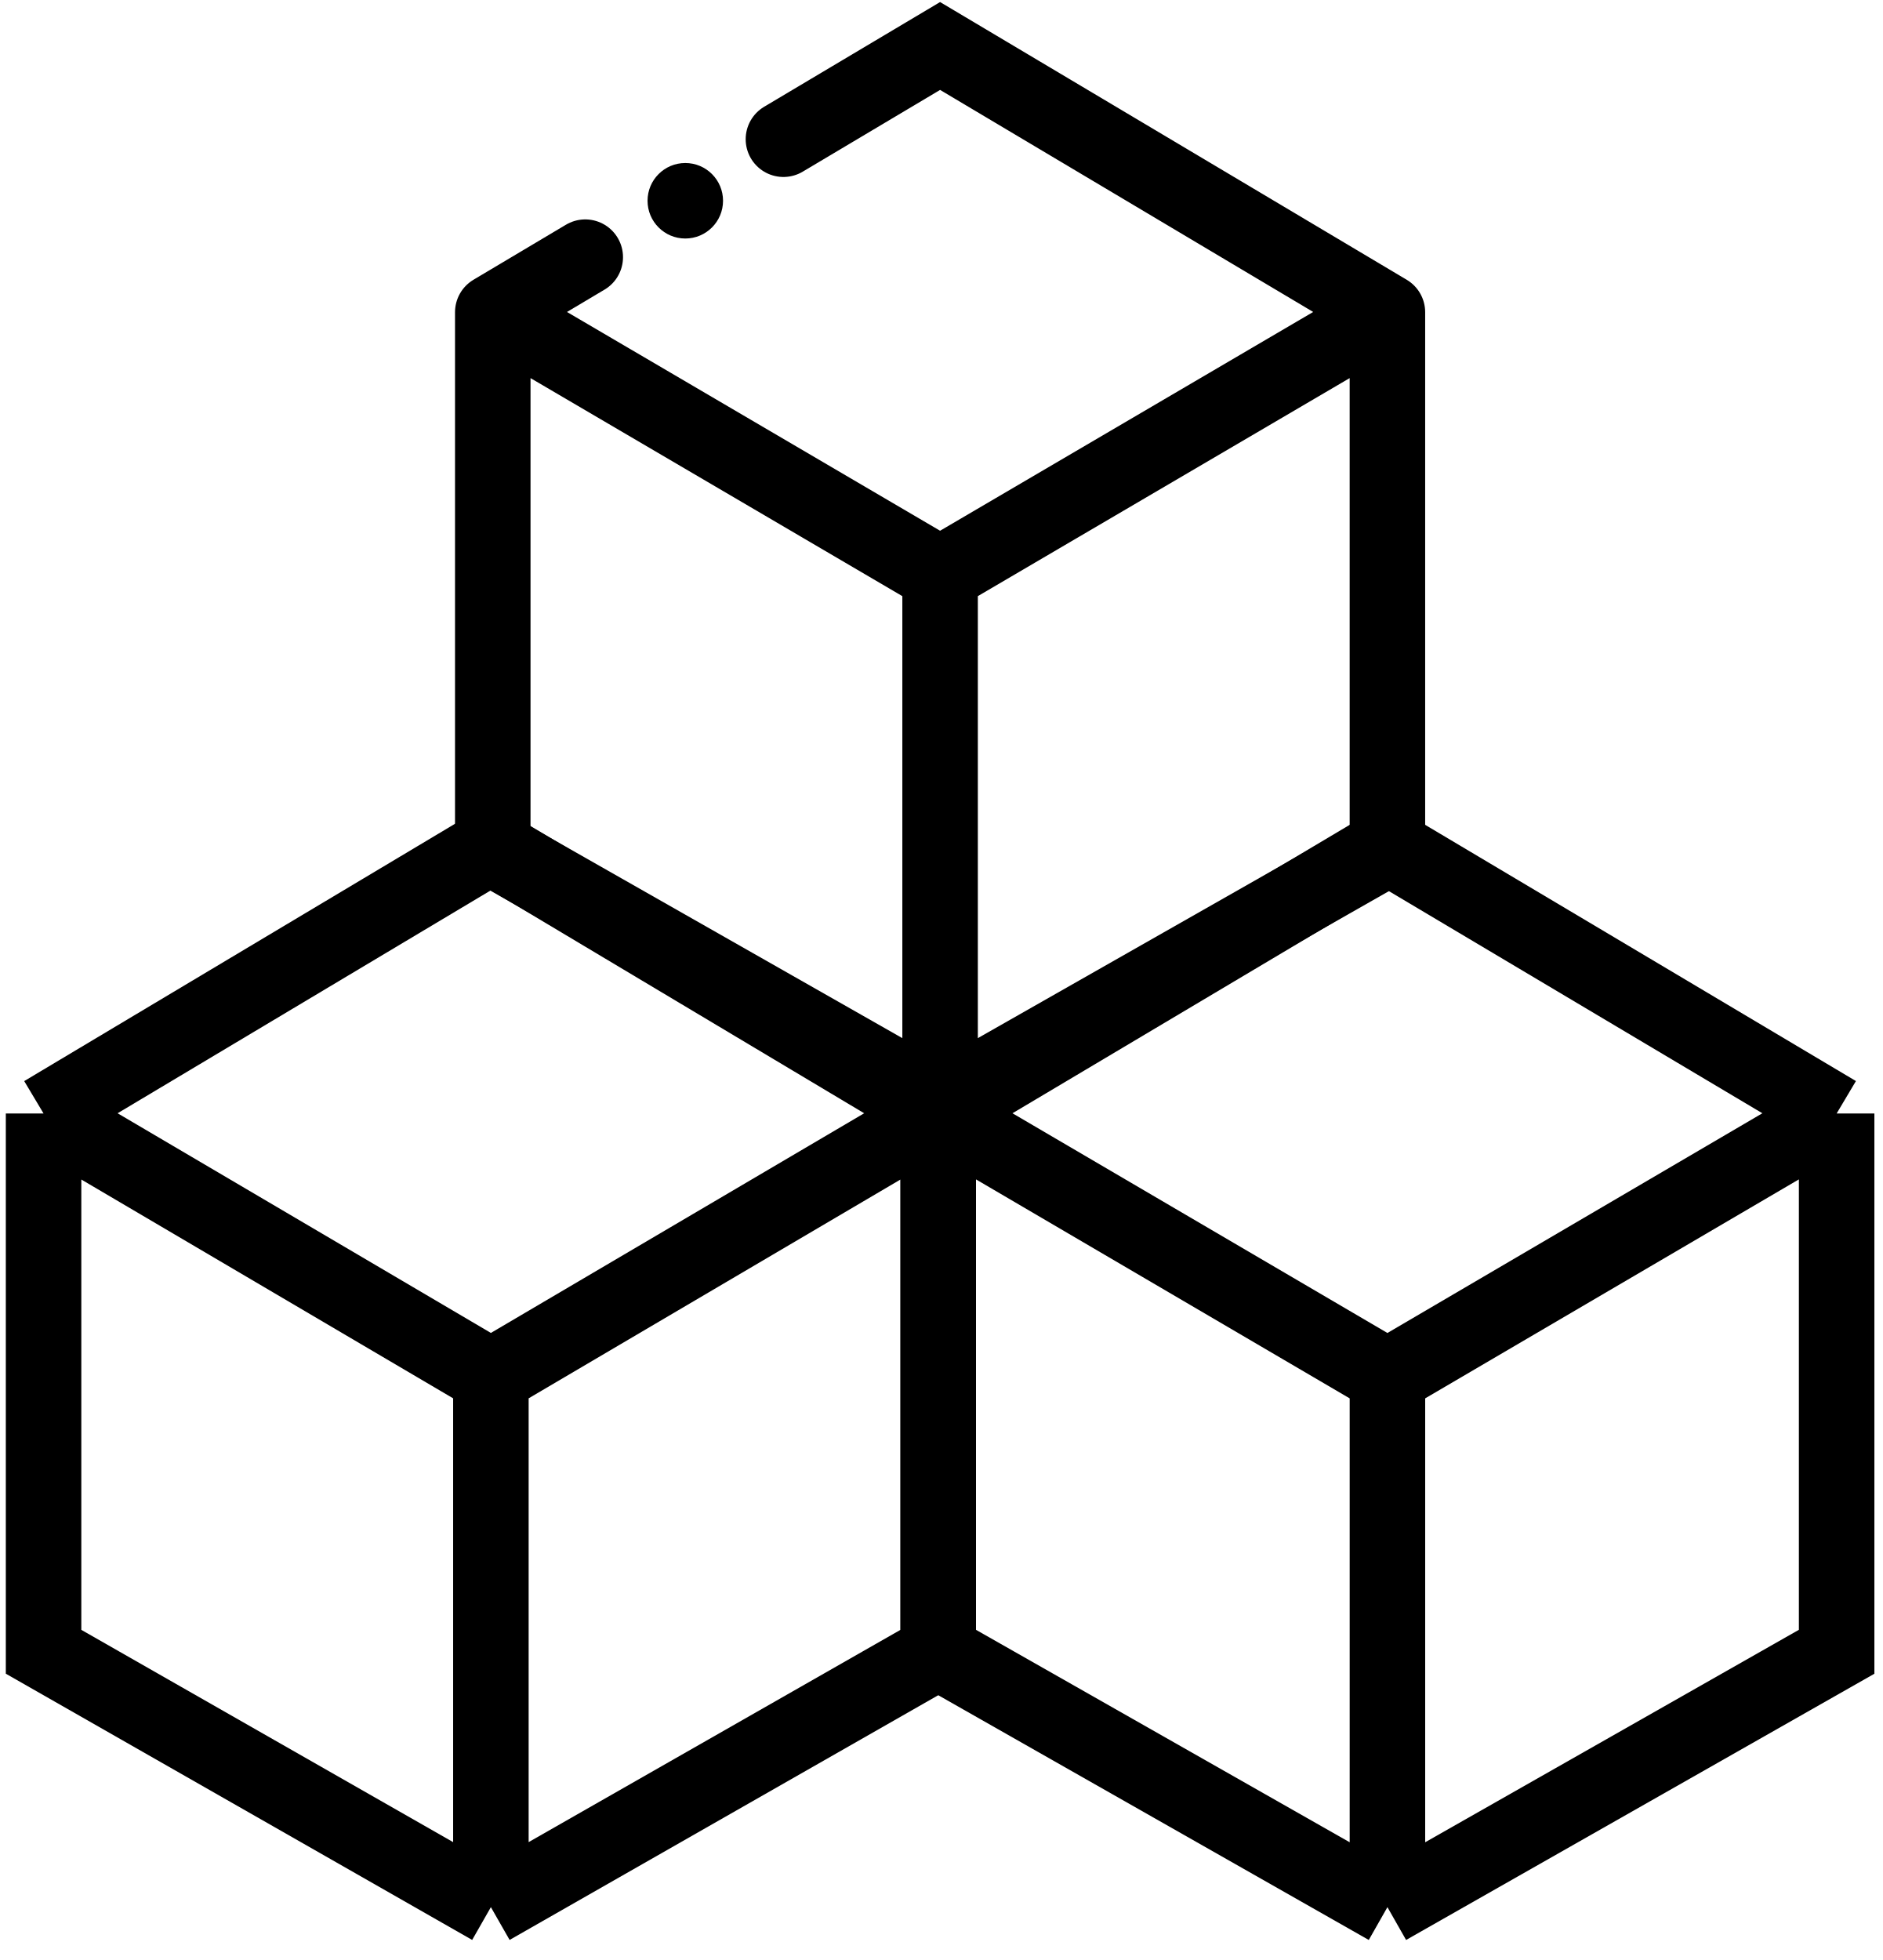
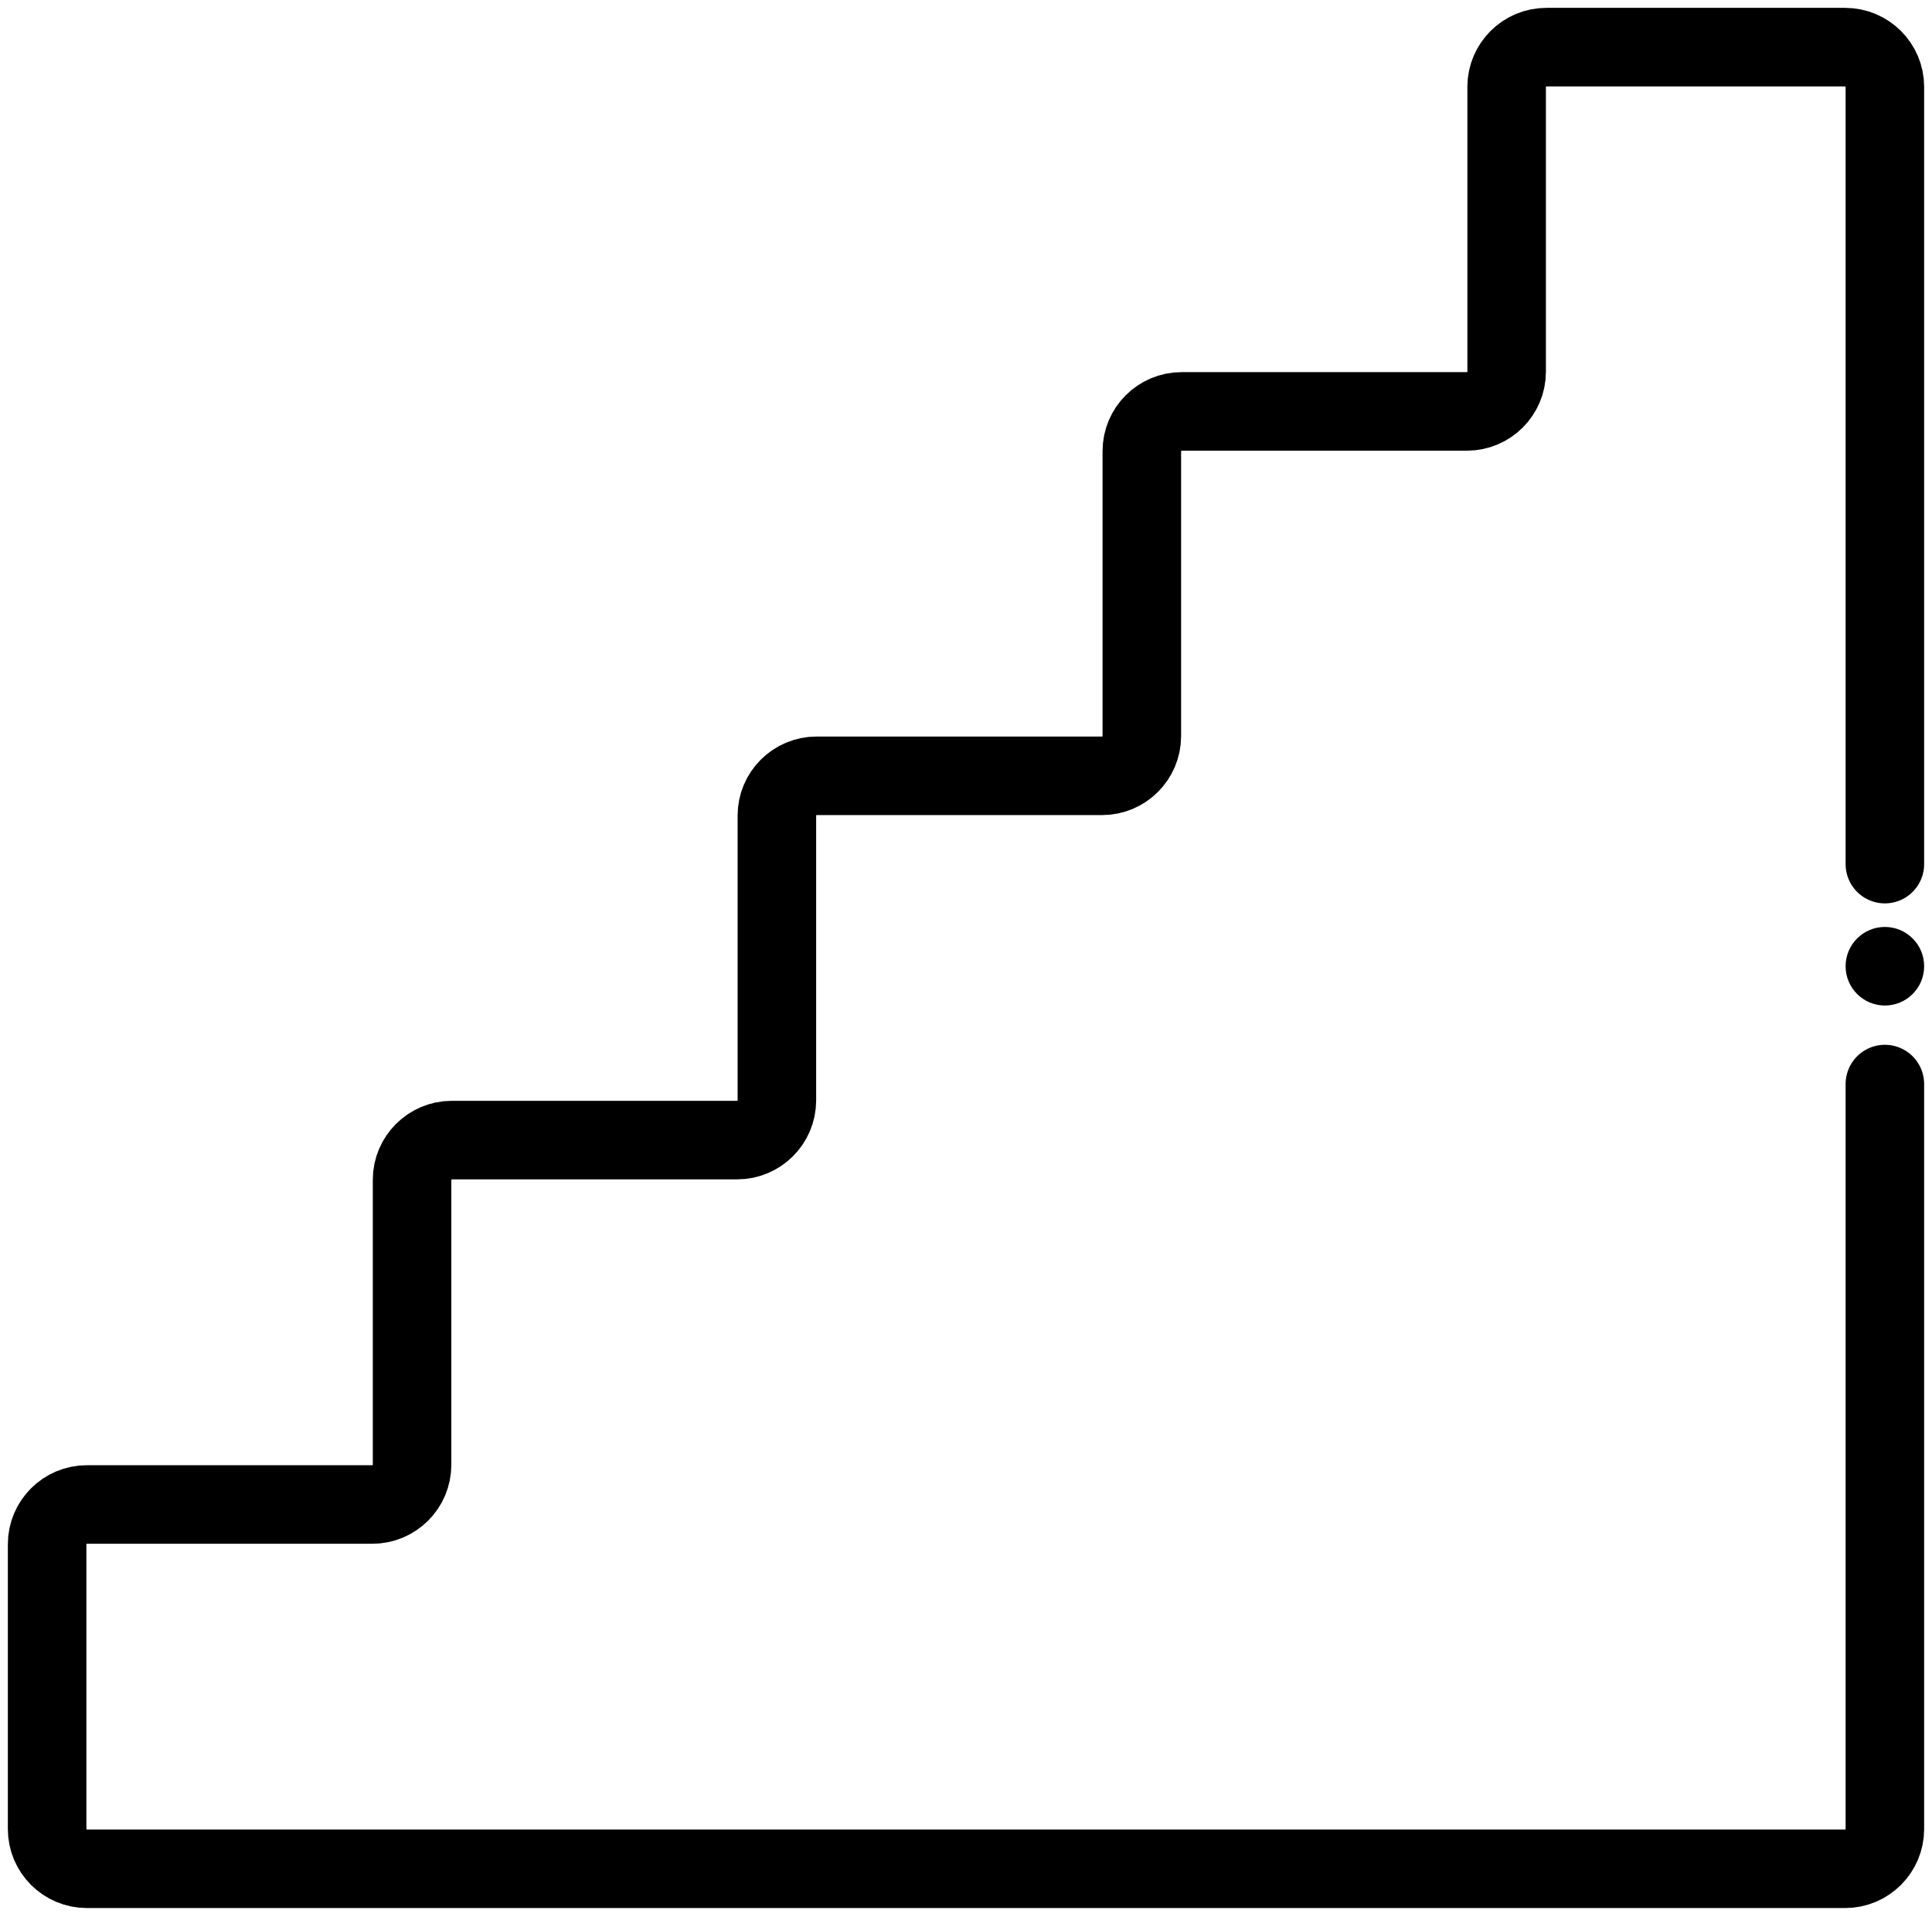
- <svg xmlns="http://www.w3.org/2000/svg" width="196" height="204" viewBox="0 0 196 204" fill="none">
-   <path d="M4.535 115.895V171.919L51.097 198.499M4.535 115.895L51.097 143.293M4.535 115.895L51.097 88.087L97.659 115.895M51.097 198.499L97.659 171.919V115.895M51.097 198.499V143.293M97.659 115.895L51.097 143.293" stroke="black" stroke-width="7.859" />
-   <path d="M97.66 115.895V171.919L144.419 198.499M97.66 115.895L144.419 143.293M97.66 115.895L144.419 88.087L191.177 115.895M144.419 198.499L191.177 171.919V115.895M144.419 198.499V143.293M191.177 115.895L144.419 143.293" stroke="black" stroke-width="7.859" />
-   <path d="M51.293 32.495V88.32L97.855 114.806M51.293 32.495L97.855 59.796M51.293 32.495L60.92 26.766M97.855 114.806L144.417 88.32V32.495M97.855 114.806V59.796M144.417 32.495L97.855 59.796M144.417 32.495L97.855 4.786L81.548 14.49" stroke="black" stroke-width="7.859" stroke-linecap="round" />
-   <circle cx="3.929" cy="3.929" r="3.929" transform="matrix(-1 0 0 1 75.2617 16.9668)" fill="black" />
+ <svg xmlns="http://www.w3.org/2000/svg" width="123" height="122" viewBox="0 0 123 122" fill="none">
+   <path d="M120 69V116.42C120 117.812 118.864 118.946 117.469 118.946H5.531C4.136 118.946 3 117.812 3 116.42V98.286C3 96.894 4.136 95.76 5.531 95.76H23.703C25.098 95.76 26.234 94.626 26.234 93.234V75.092C26.234 73.7 27.37 72.566 28.765 72.566H46.929C48.324 72.566 49.46 71.432 49.46 70.04V51.906C49.46 50.514 50.596 49.38 51.99 49.38H70.163C71.558 49.38 72.694 48.246 72.694 46.854V28.712C72.694 27.32 73.83 26.186 75.224 26.186H93.389C94.784 26.186 95.92 25.052 95.92 23.66V5.526C95.92 4.134 97.056 3 98.45 3H117.469C118.864 3 120 4.134 120 5.526V55" stroke="black" stroke-width="5" stroke-miterlimit="10" stroke-linecap="round" />
+   <circle cx="2.5" cy="2.5" r="2.5" transform="matrix(1 0 0 -1 117.5 64)" fill="black" />
</svg>
